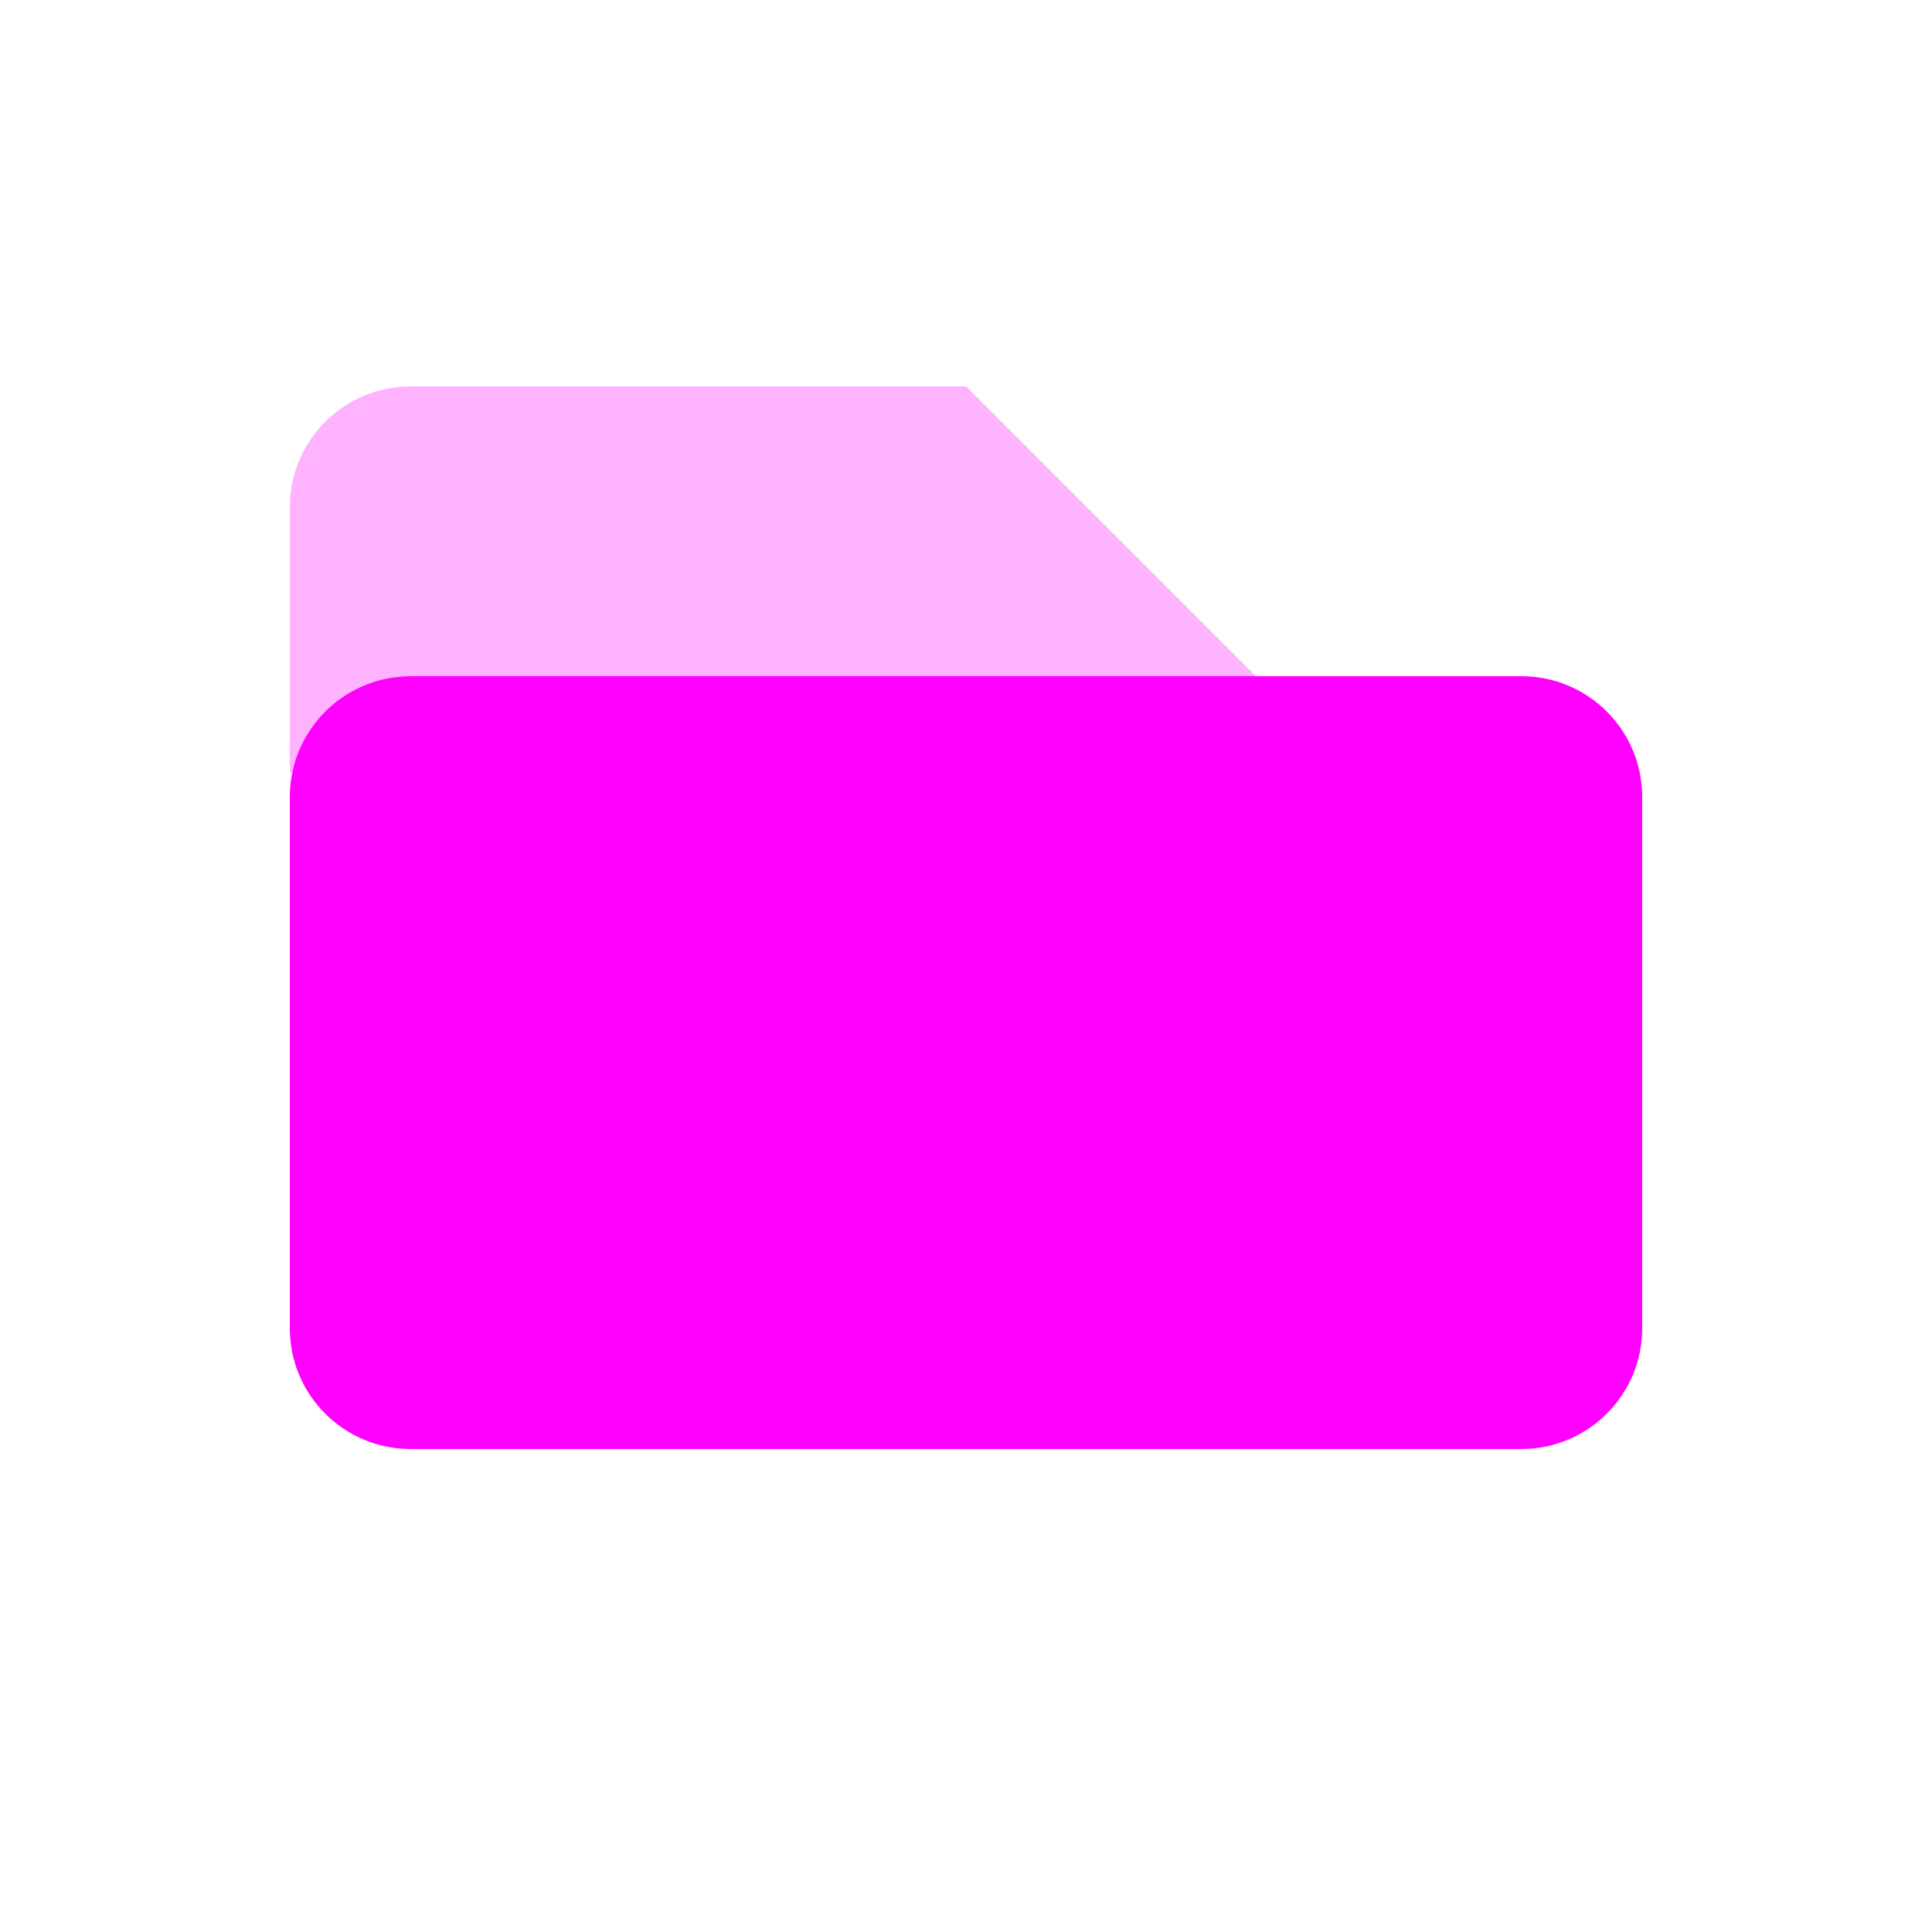
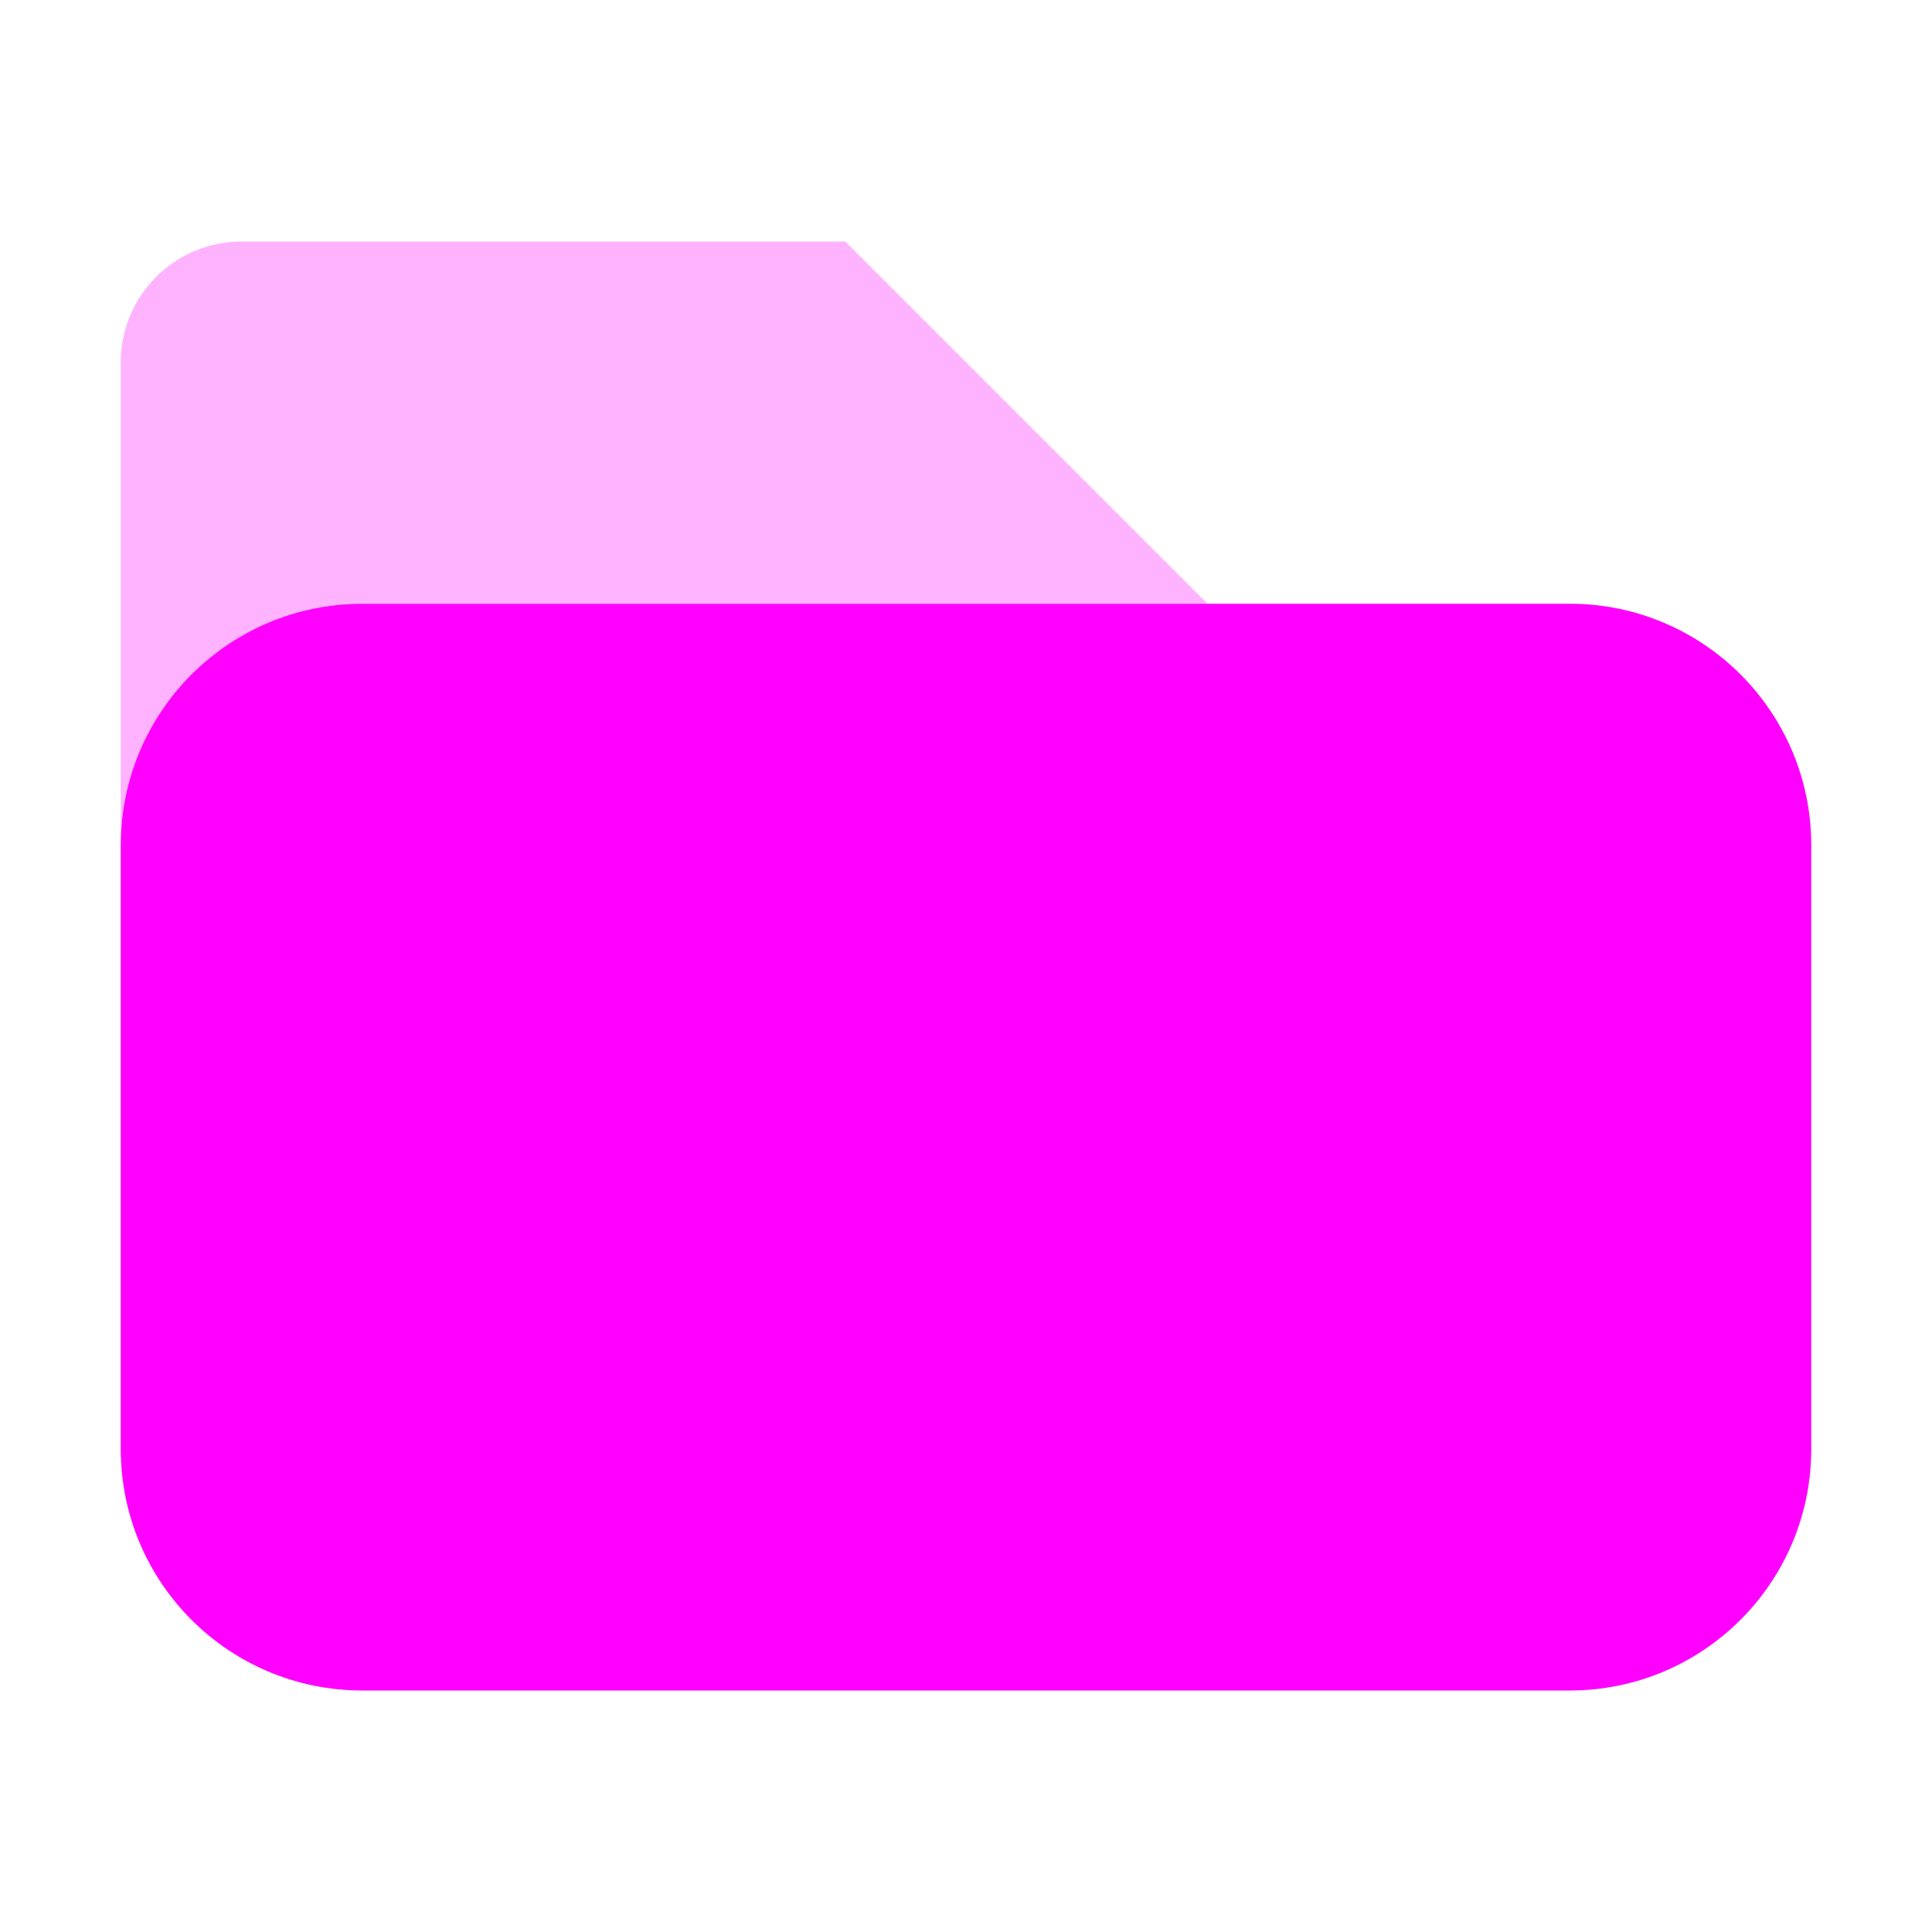
<svg xmlns="http://www.w3.org/2000/svg" width="16" height="16" viewBox="0 0 16 16" fill="none">
-   <path d="M2.4 6.6C2.4 6.048 2.848 5.6 3.4 5.6H12.6C13.152 5.6 13.6 6.048 13.6 6.6V11C13.6 11.552 13.152 12 12.6 12H3.4C2.848 12 2.4 11.552 2.4 11L2.4 6.6Z" fill="#FF00FF" />
-   <path opacity="0.3" fill-rule="evenodd" clip-rule="evenodd" d="M3.4 3.2C2.848 3.2 2.4 3.648 2.4 4.2V6.4H2.42C2.513 5.944 2.916 5.6 3.4 5.6H10.4L8 3.2H3.4Z" fill="#FF00FF" />
+   <path d="M1 7C1 5.895 1.895 5 3 5H13C14.105 5 15 5.895 15 7V12C15 13.105 14.105 14 13 14H3C1.895 14 1 13.105 1 12L1 7Z" fill="#FF00FF" />
+   <path opacity="0.3" fill-rule="evenodd" clip-rule="evenodd" d="M2 2C1.448 2 1 2.448 1 3V7C1 5.895 1.895 5 3 5H10L7 2H2Z" fill="#FF00FF" />
</svg>
